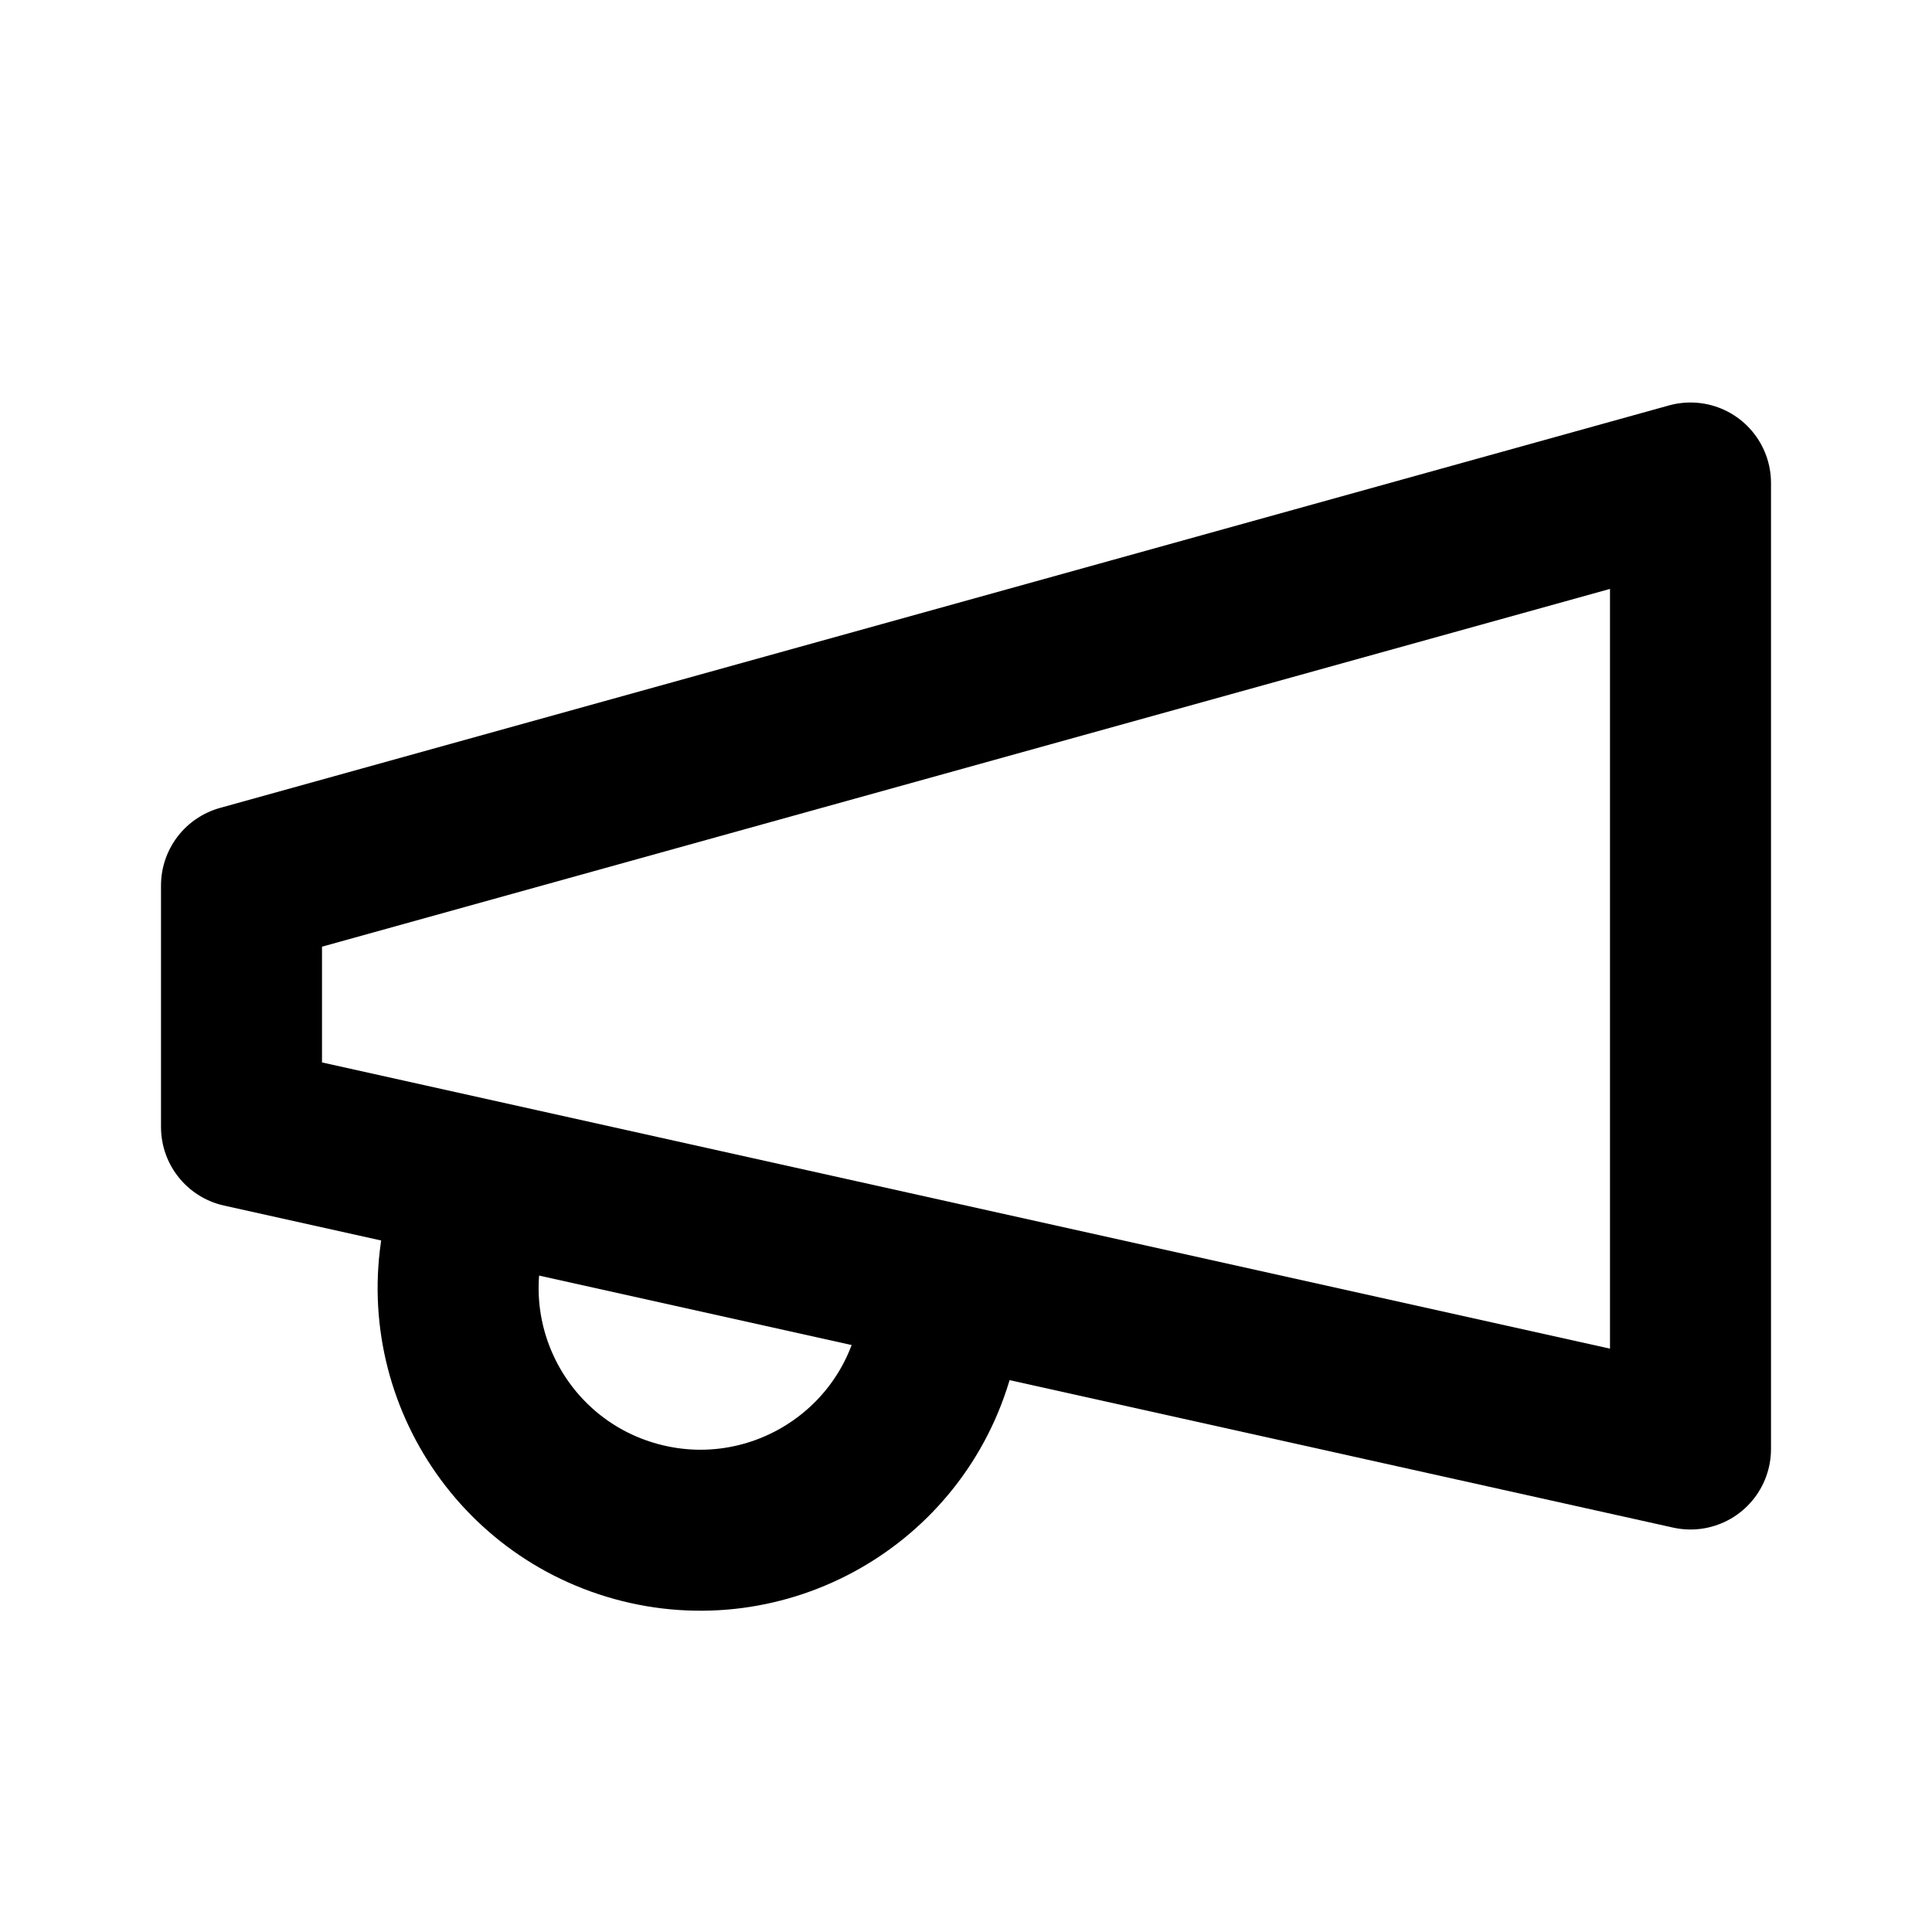
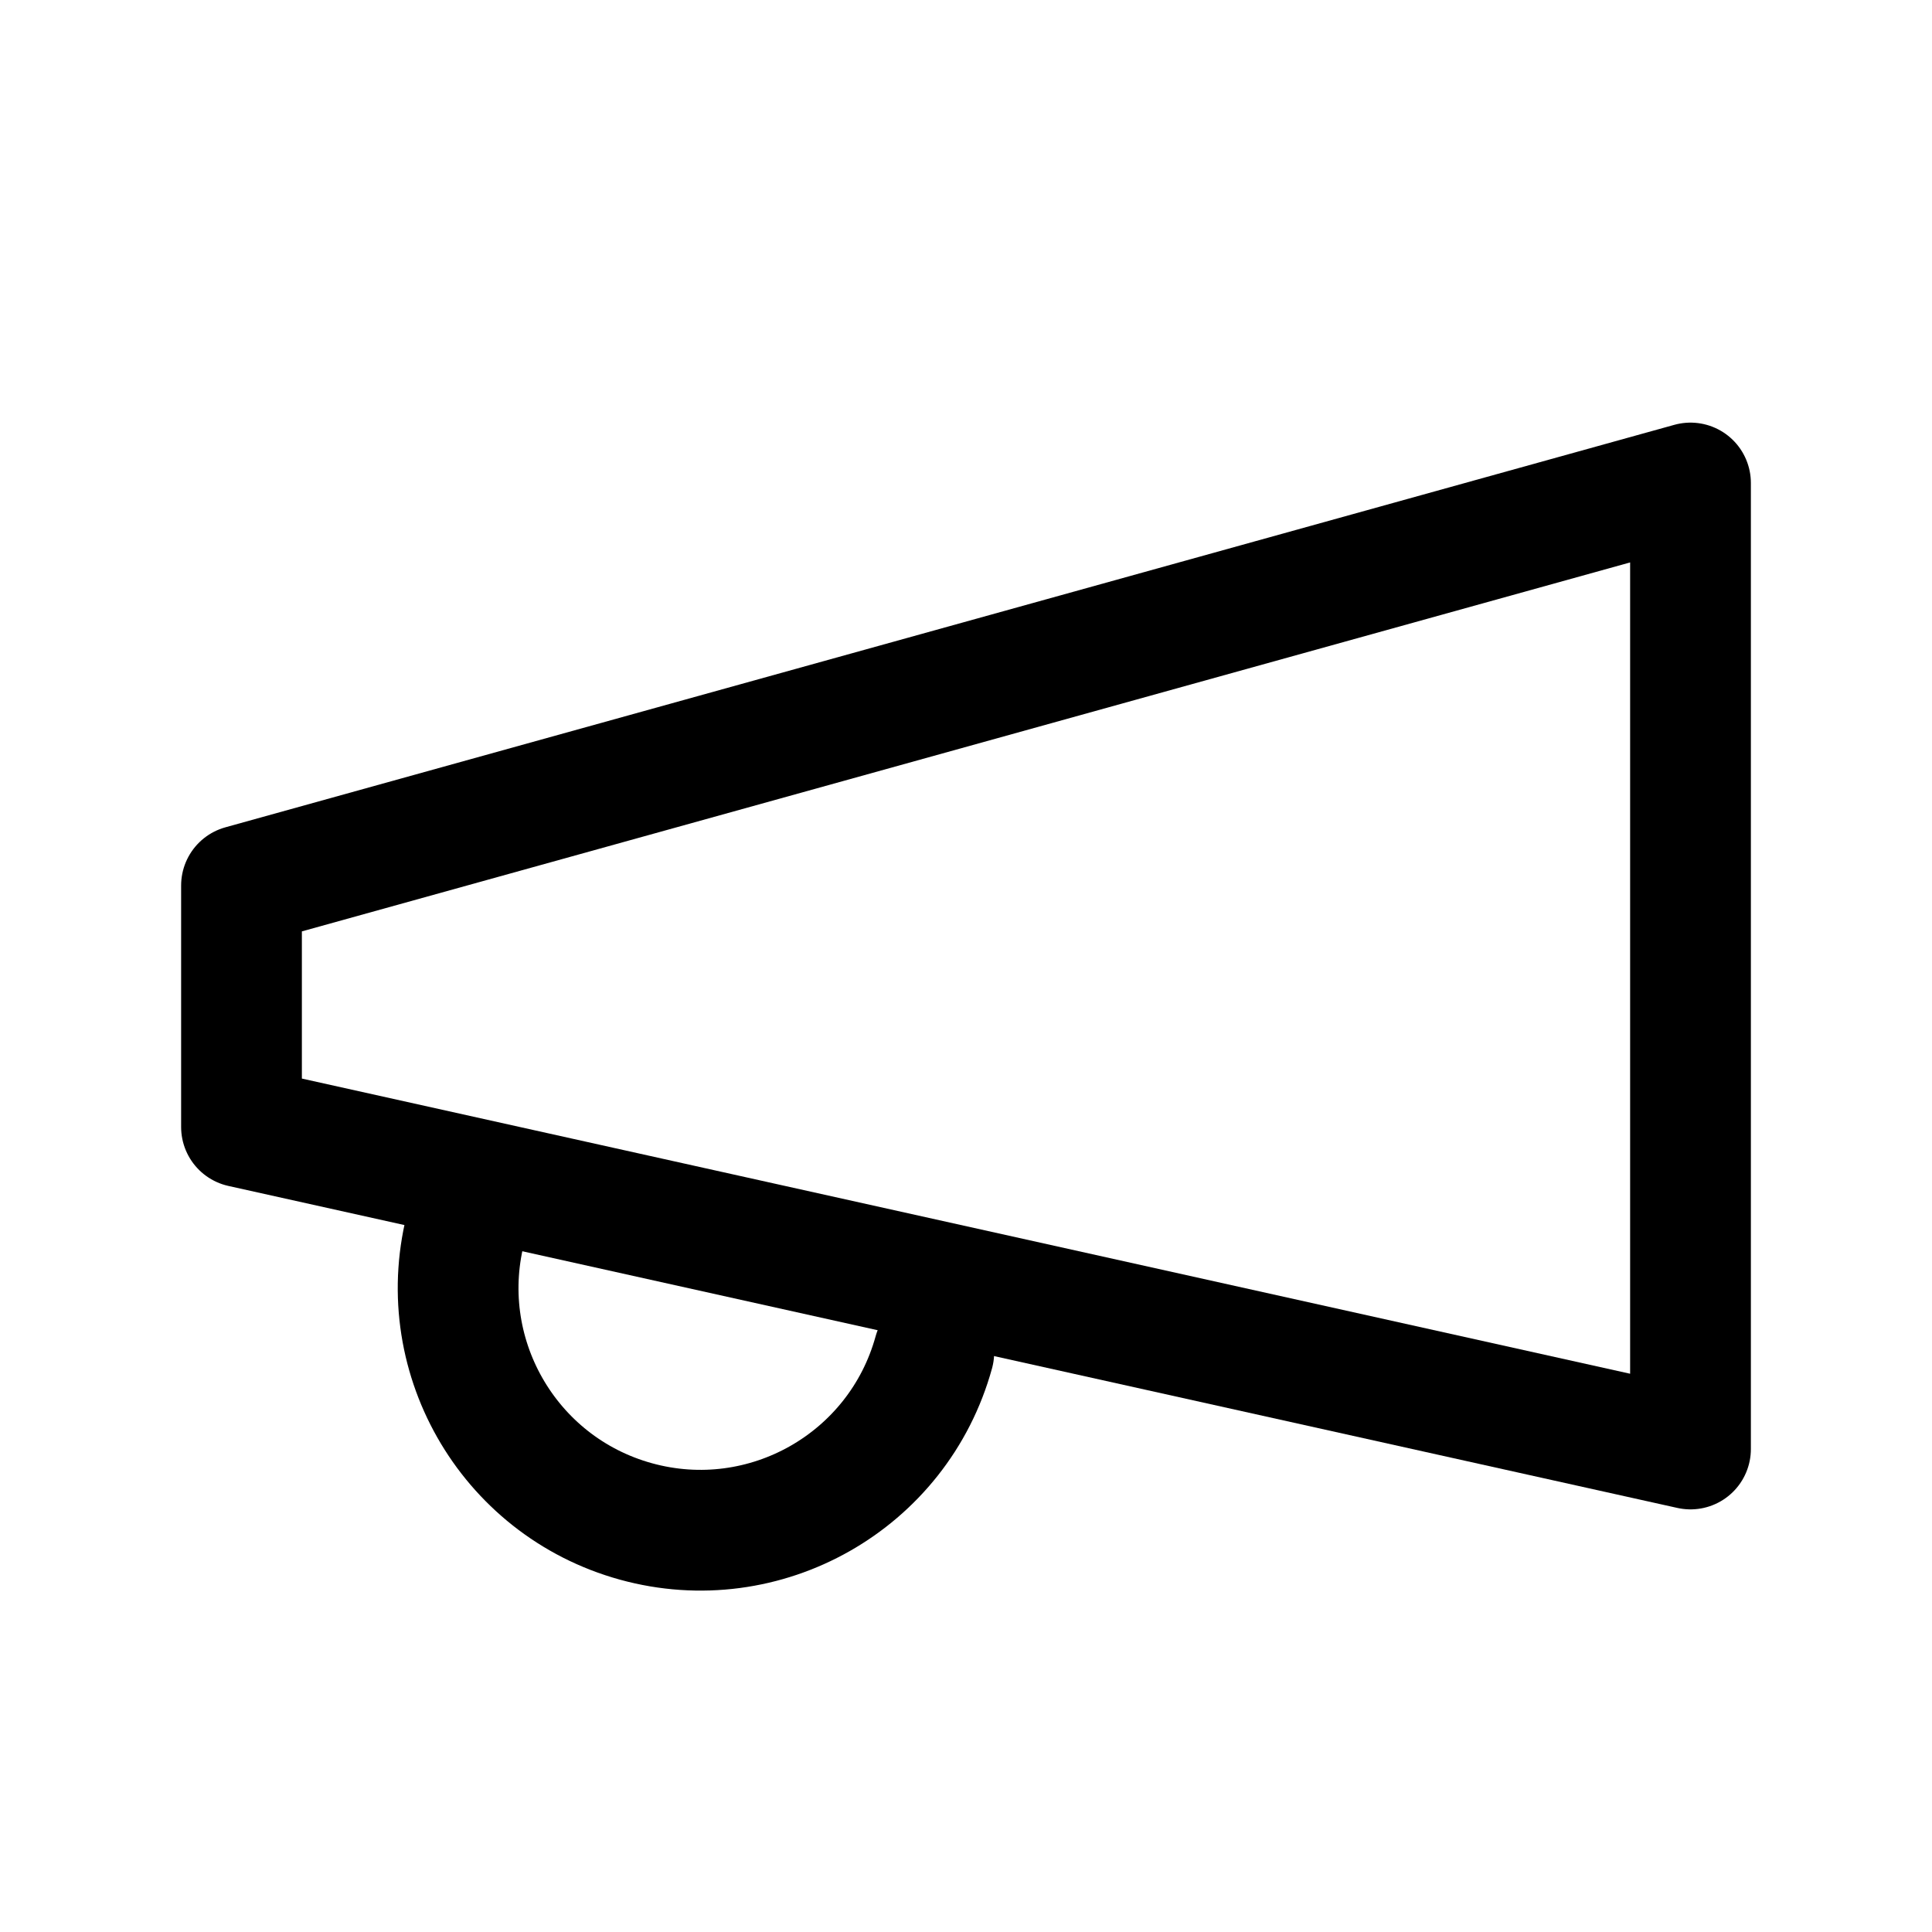
- <svg xmlns="http://www.w3.org/2000/svg" class="lucide lucide-megaphone" width="24" height="24" viewBox="0 0 24 24" fill="none" stroke="currentColor" stroke-width="2" stroke-linecap="round" stroke-linejoin="round">
+ <svg xmlns="http://www.w3.org/2000/svg" width="24" height="24" viewBox="0 0 24 24" fill="none" stroke="currentColor" stroke-width="1.5" stroke-linecap="round" stroke-linejoin="round">
  <path d="m3 11 18-5v12L3 14v-3z" />
  <path d="M11.6 16.8a3 3 0 1 1-5.8-1.6" />
</svg>
